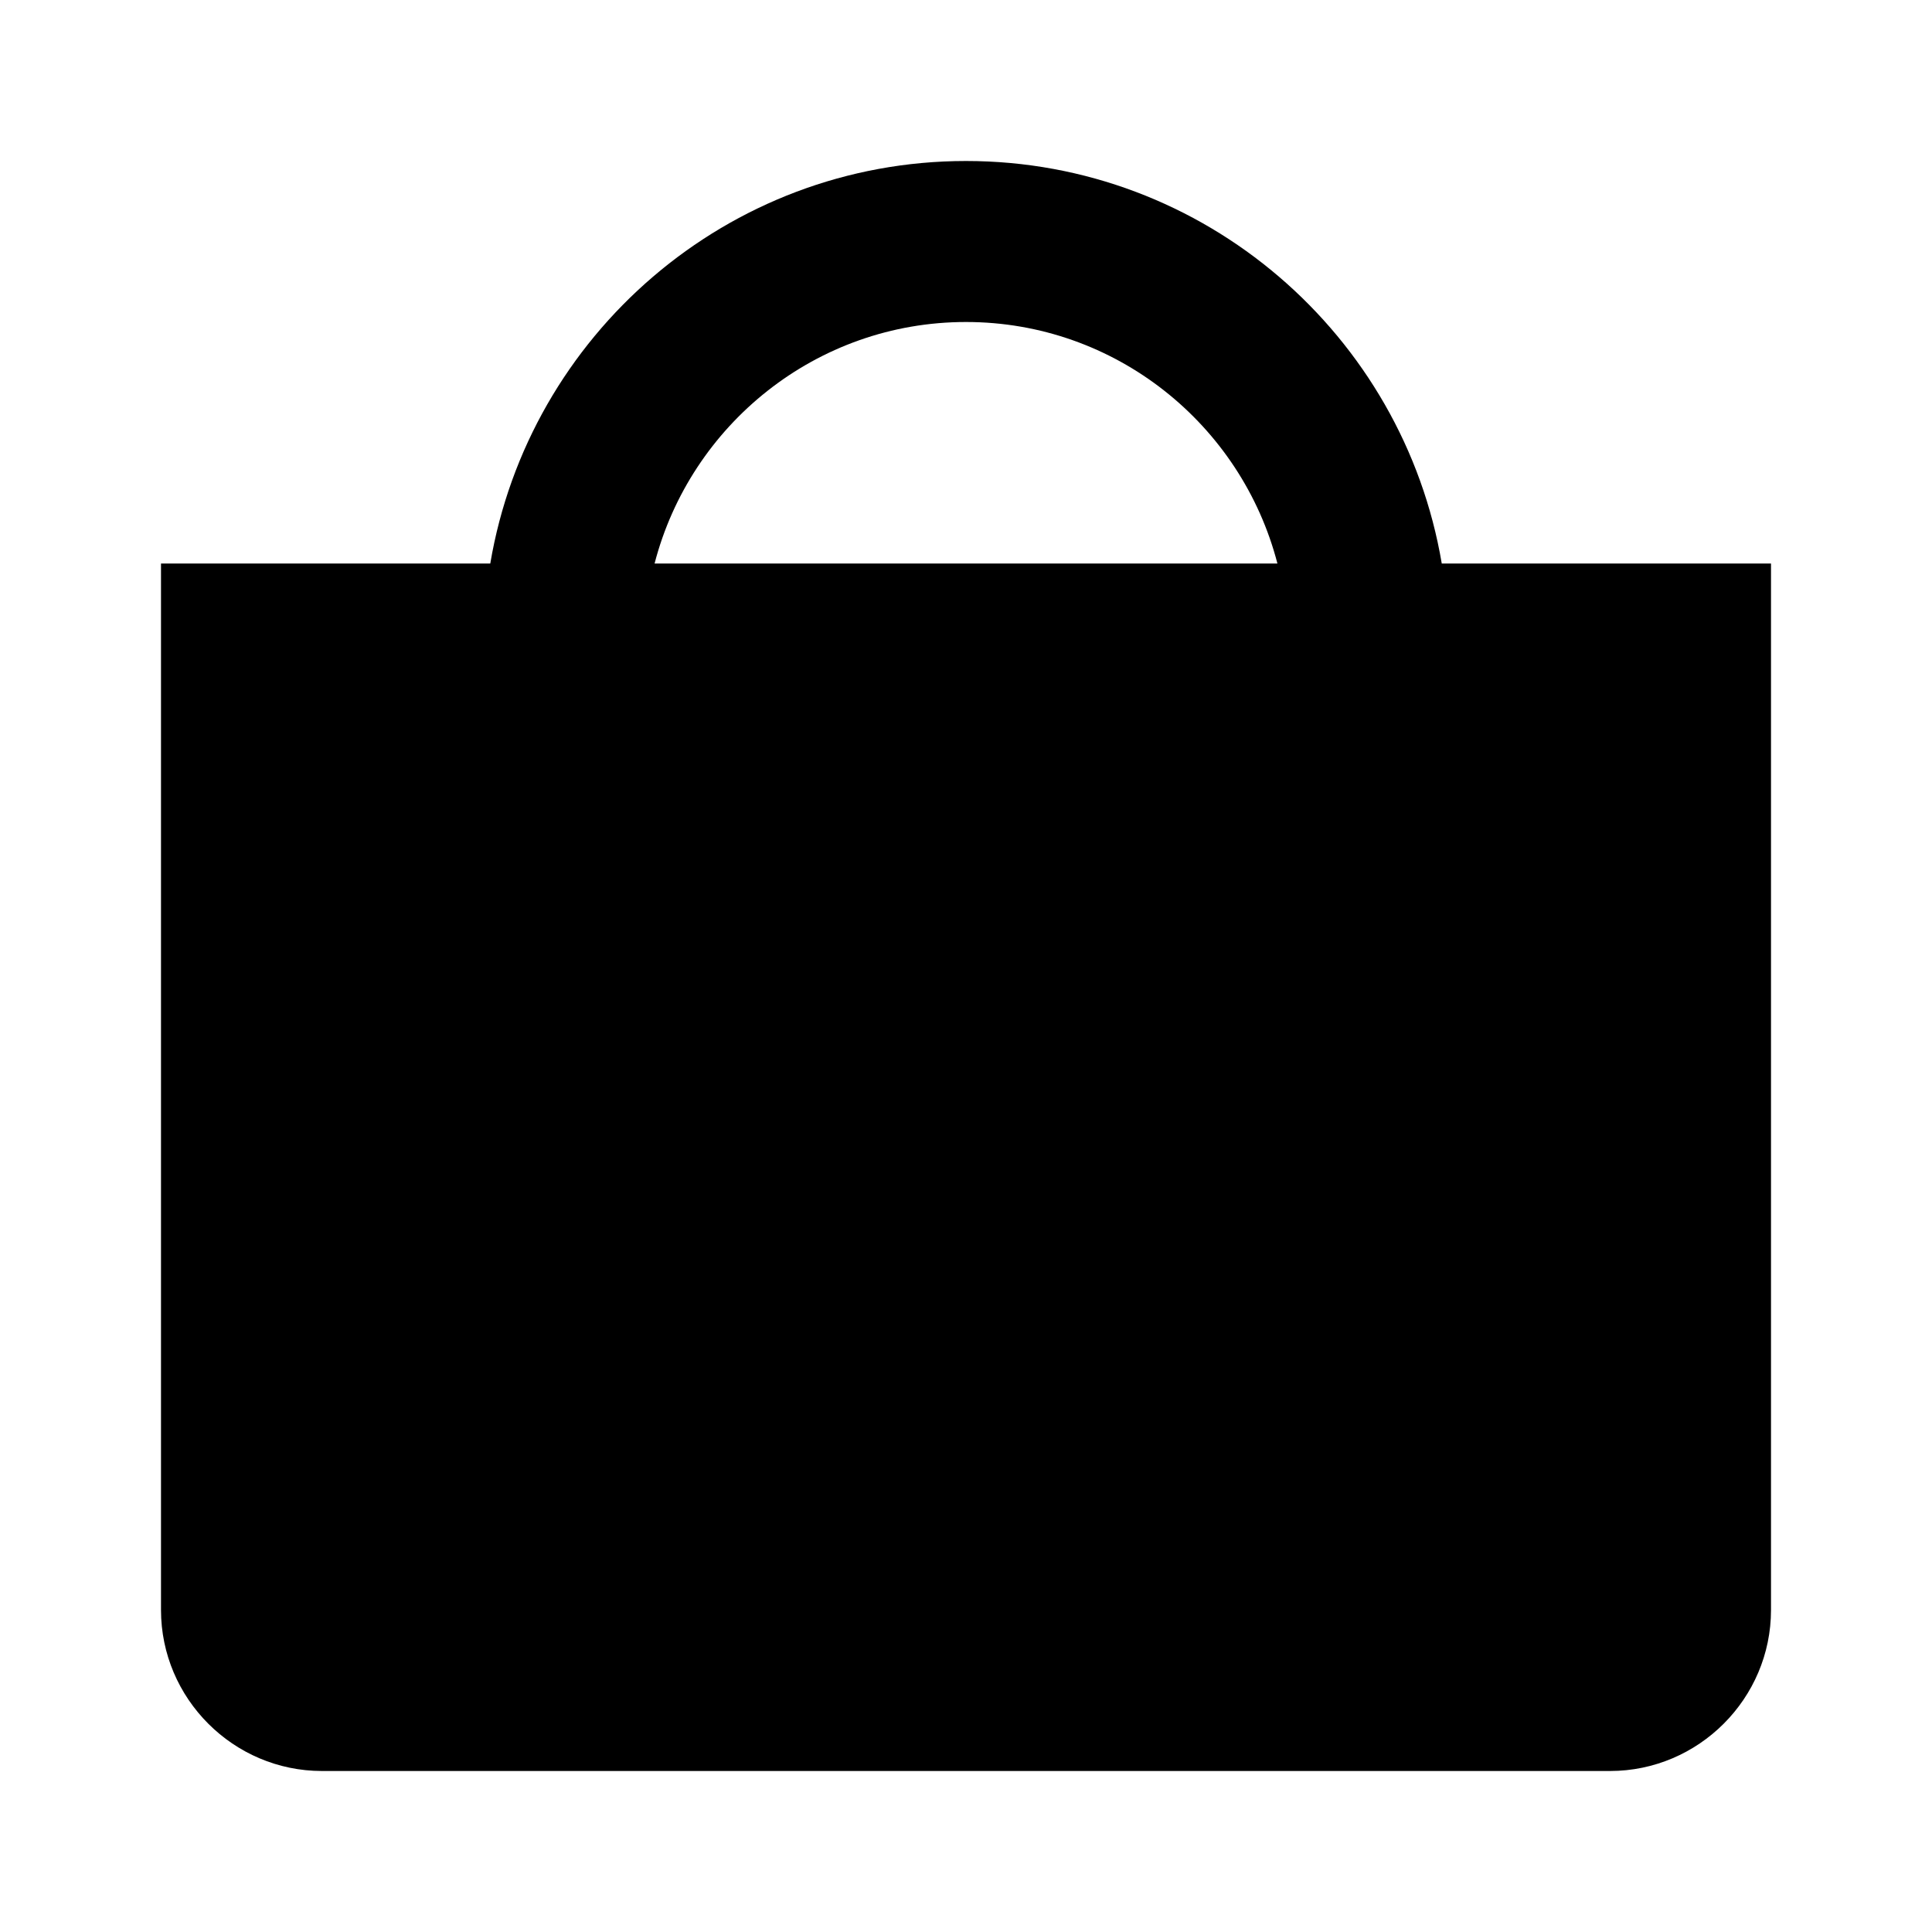
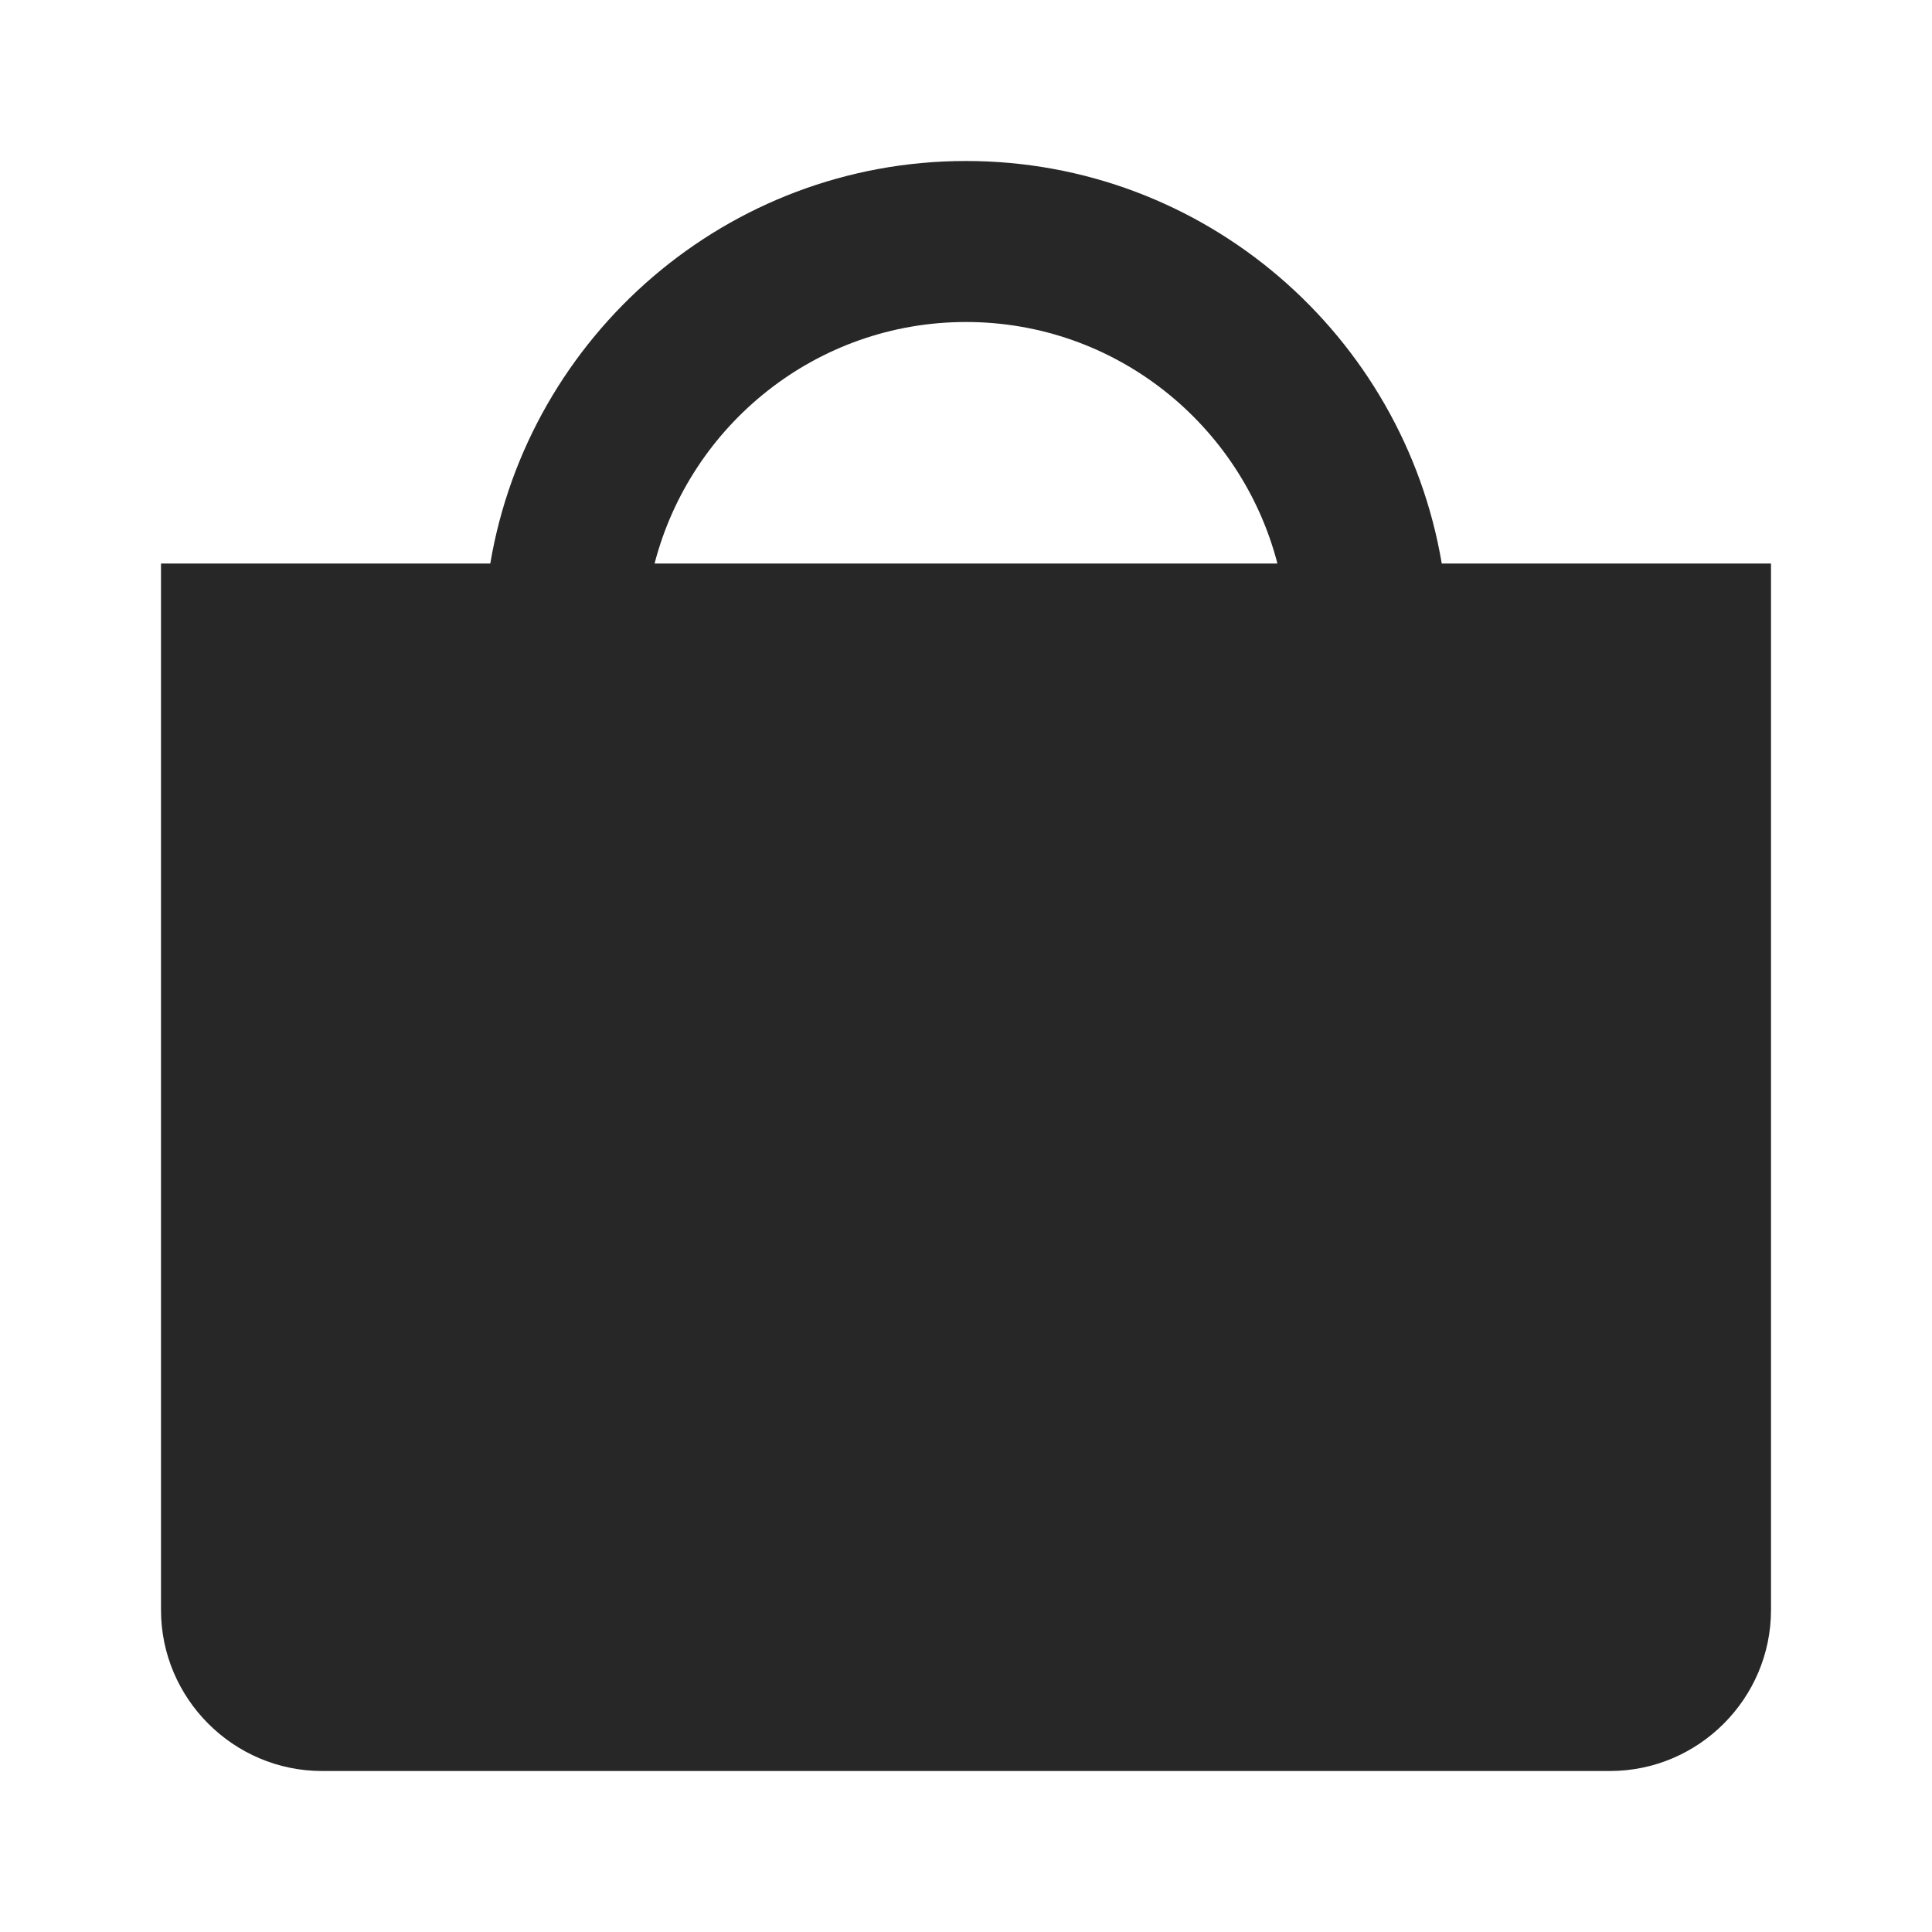
<svg xmlns="http://www.w3.org/2000/svg" width="800px" height="800px" viewBox="0 0 48 48">
  <path d="M0 0h48v48H0z" fill="none" />
  <g id="Shopicon">
-     <path d="M4,40c0,2.2,1.8,4,4,4h32c2.2,0,4-1.8,4-4l0-26h-8.18C34.863,8.334,29.934,4,24,4S13.137,8.334,12.181,14H4L4,40z M24,8   c3.719,0,6.845,2.555,7.737,6H16.263C17.155,10.555,20.281,8,24,8z" />
+     <path d="M4,40c0,2.2,1.8,4,4,4h32c2.2,0,4-1.8,4-4l0-26h-8.18C34.863,8.334,29.934,4,24,4S13.137,8.334,12.181,14H4L4,40z M24,8   c3.719,0,6.845,2.555,7.737,6H16.263C17.155,10.555,20.281,8,24,8z" fill="#272727" />
  </g>
</svg>
